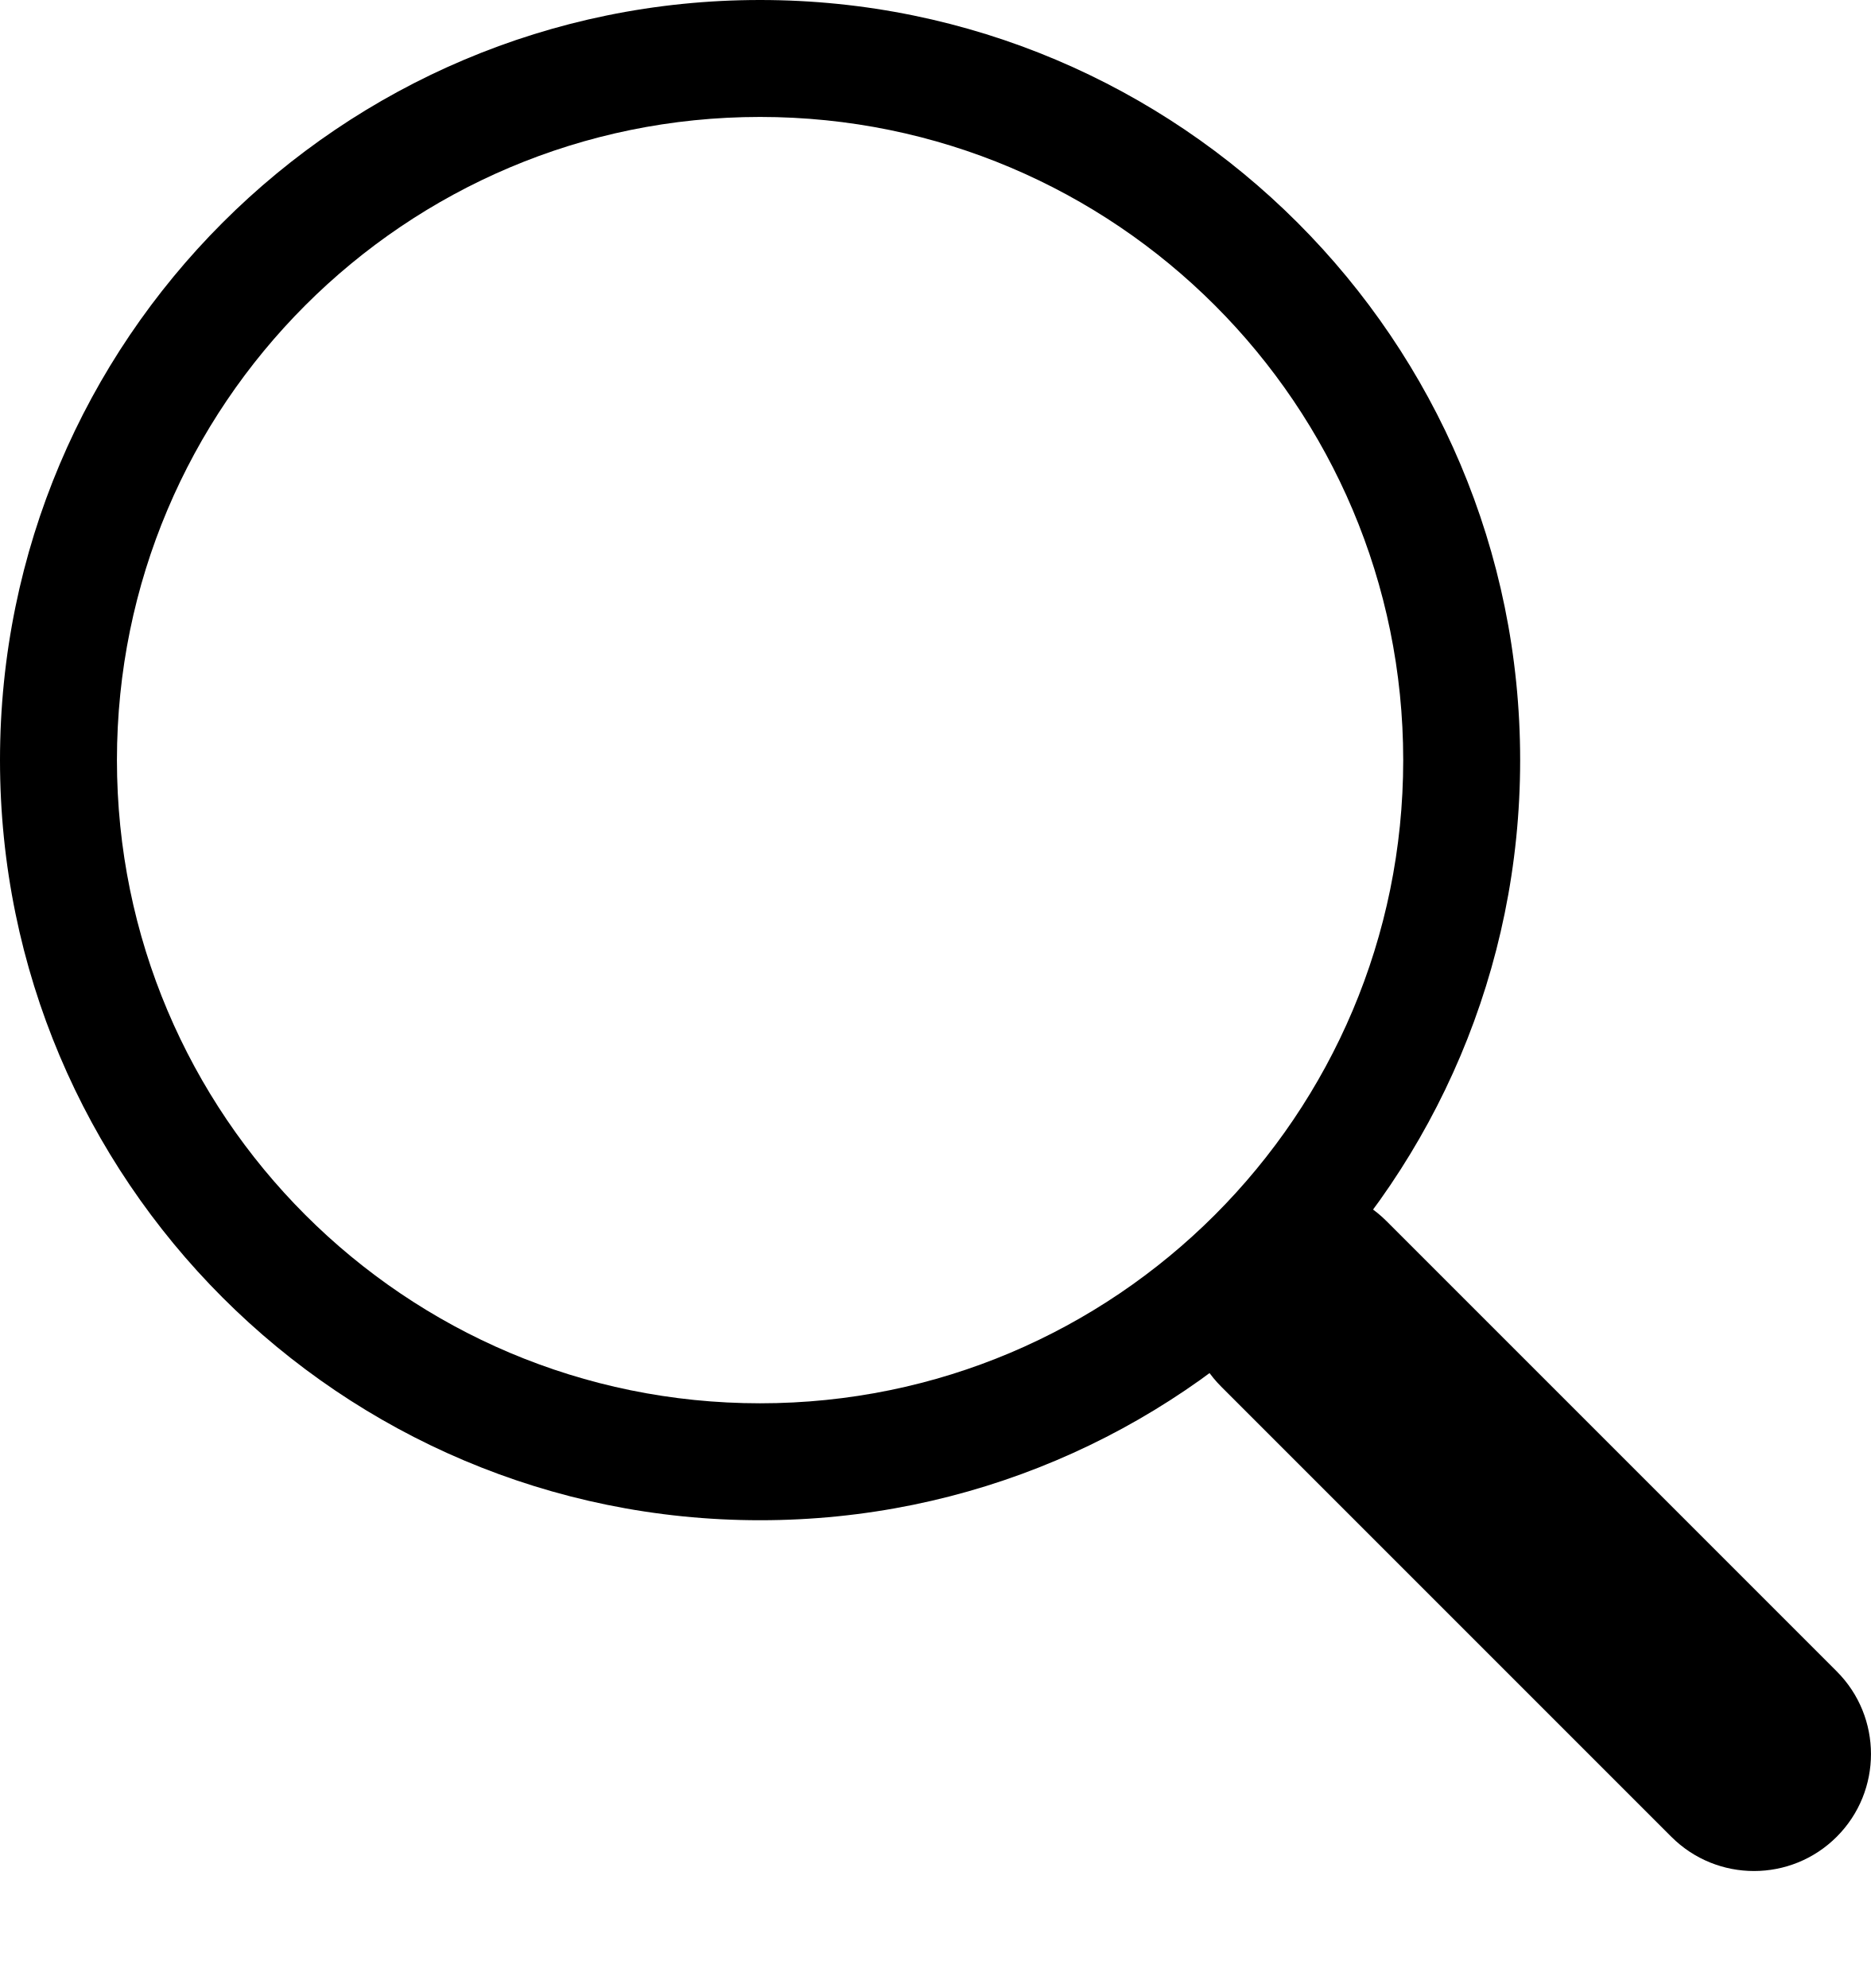
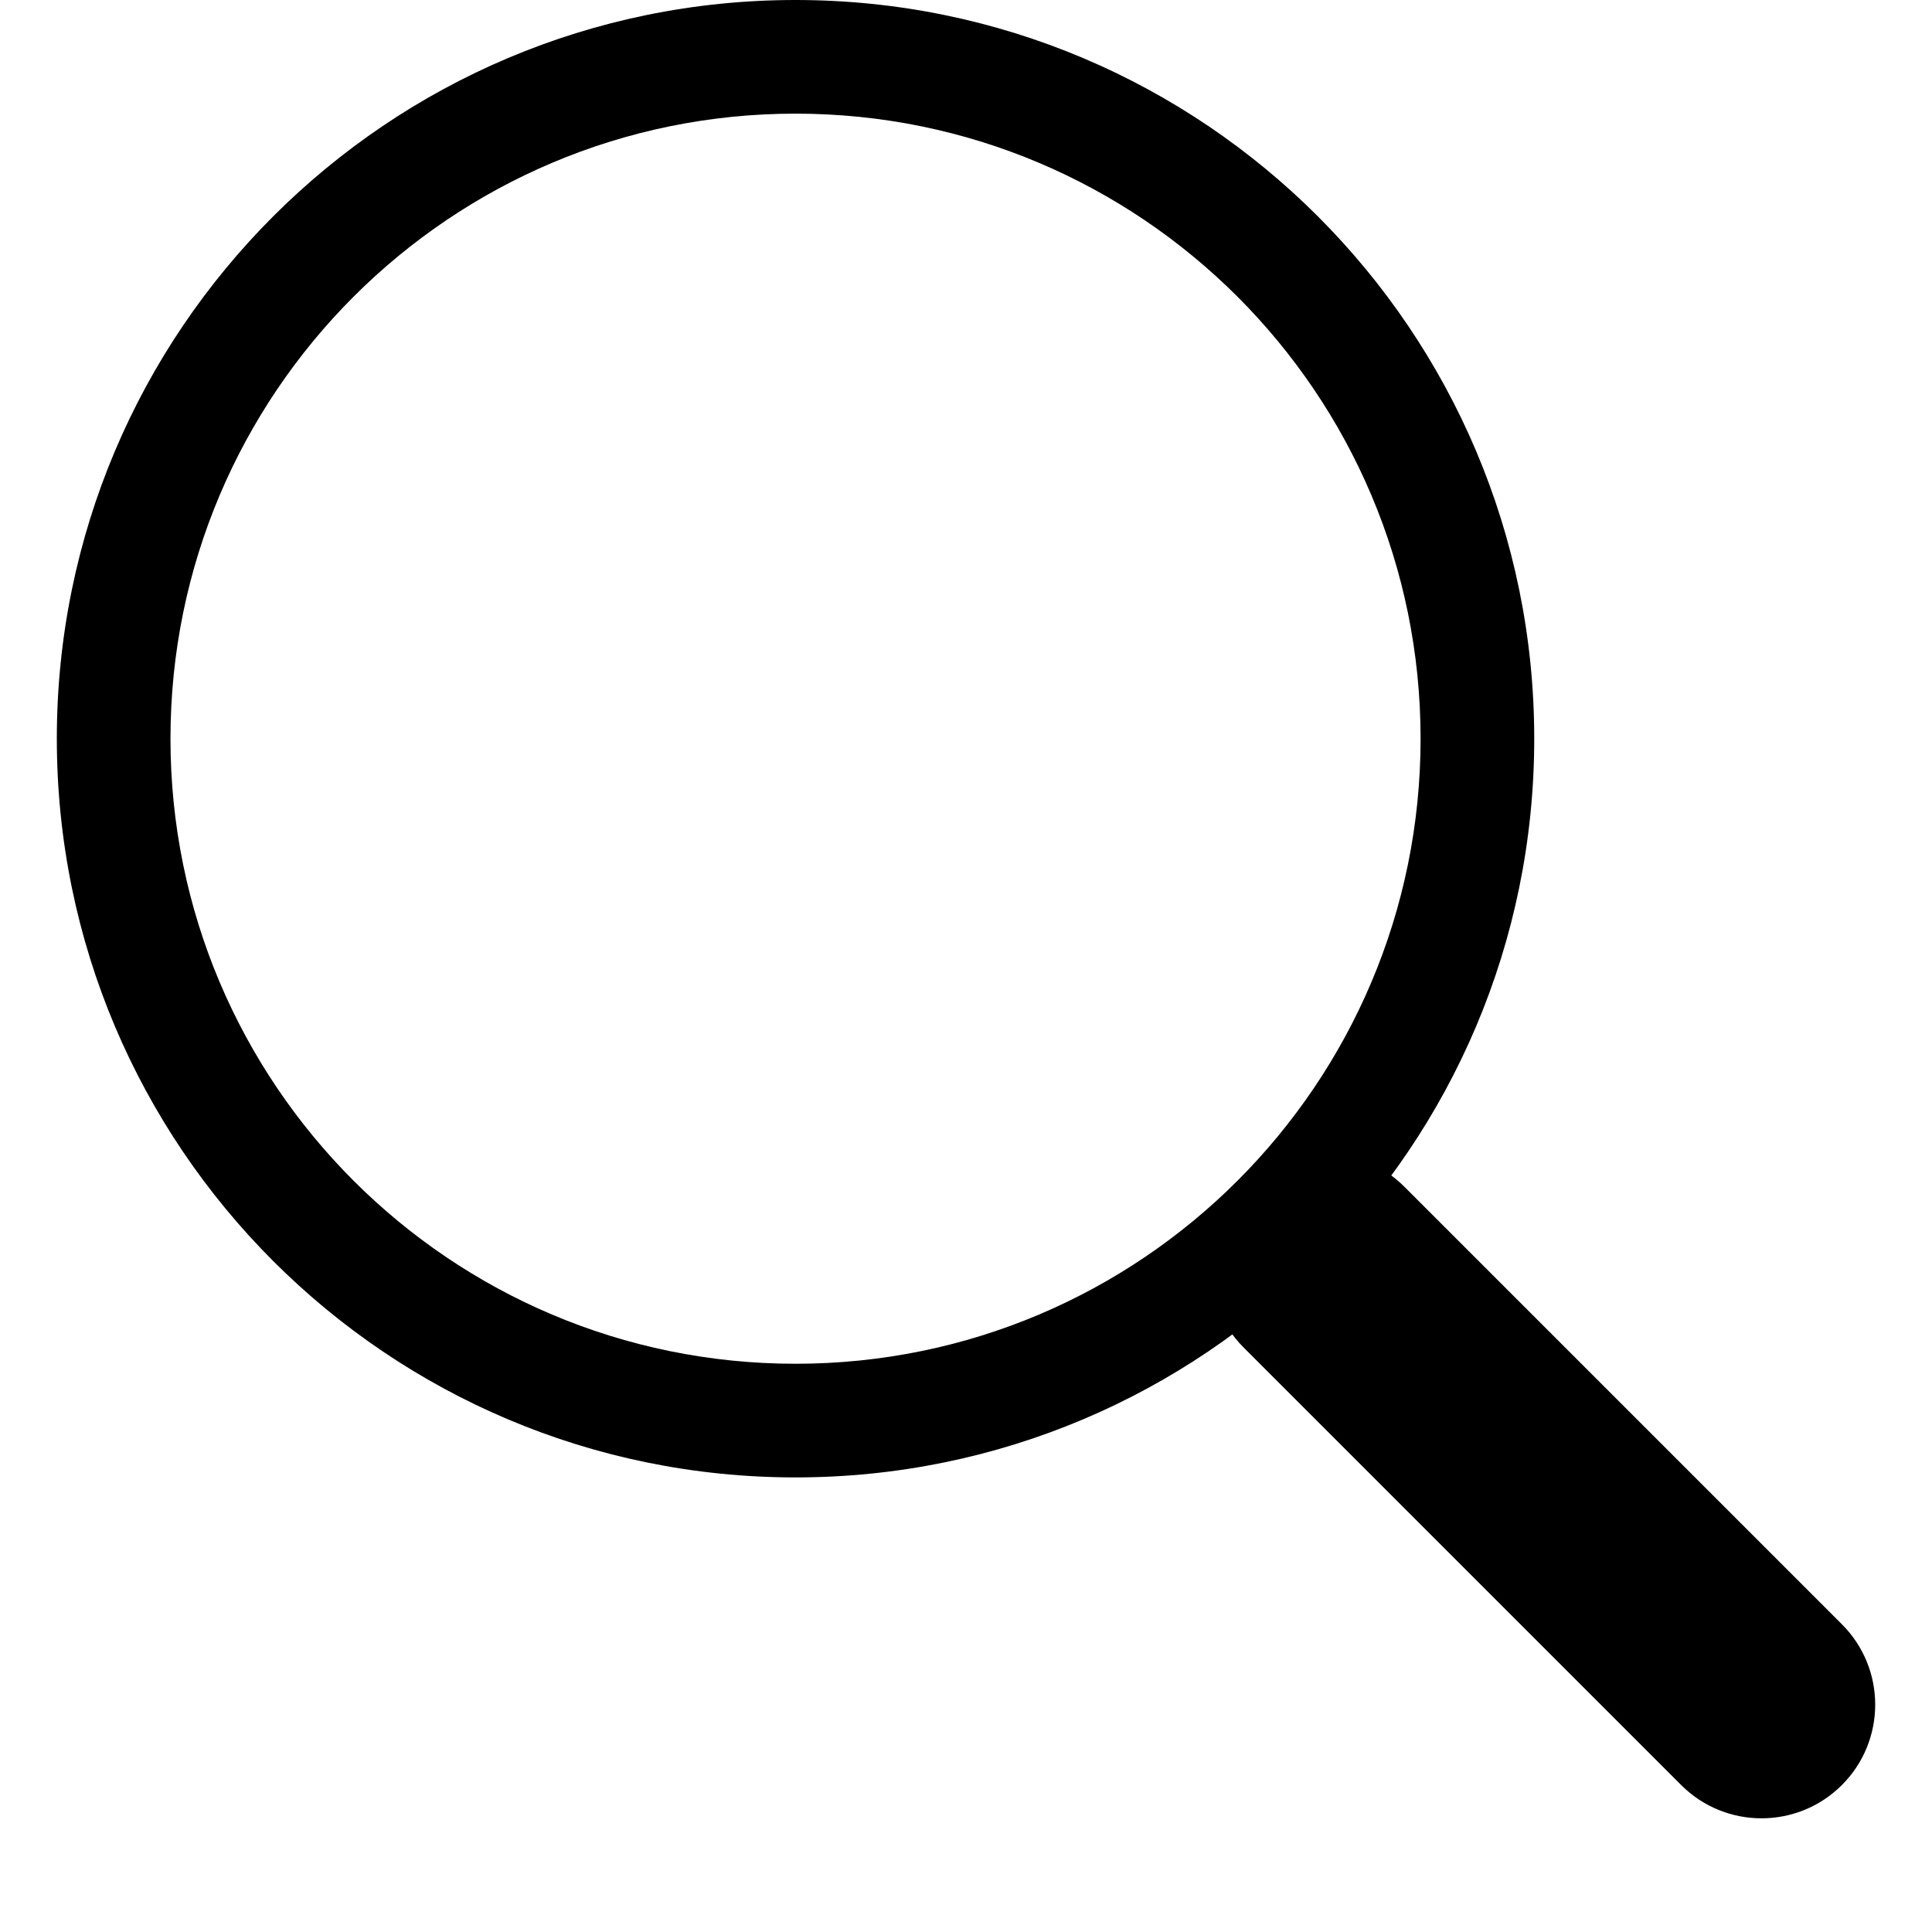
- <svg xmlns="http://www.w3.org/2000/svg" viewBox="0 0 16 17">
+ <svg xmlns="http://www.w3.org/2000/svg" viewBox="0 0 16 17" width="1em" height="1em">
  <path fill-rule="evenodd" d="M10.442 10.442a1 1 0 011.415 0l3.85 3.85a1 1 0 01-1.414 1.415l-3.85-3.85a1 1 0 010-1.415z" />
  <path fill-rule="evenodd" d="M6.5 12a5.5 5.5 0 100-11 5.5 5.5 0 000 11zM13 6.5a6.5 6.5 0 11-13 0 6.5 6.5 0 0113 0z" />
</svg>
